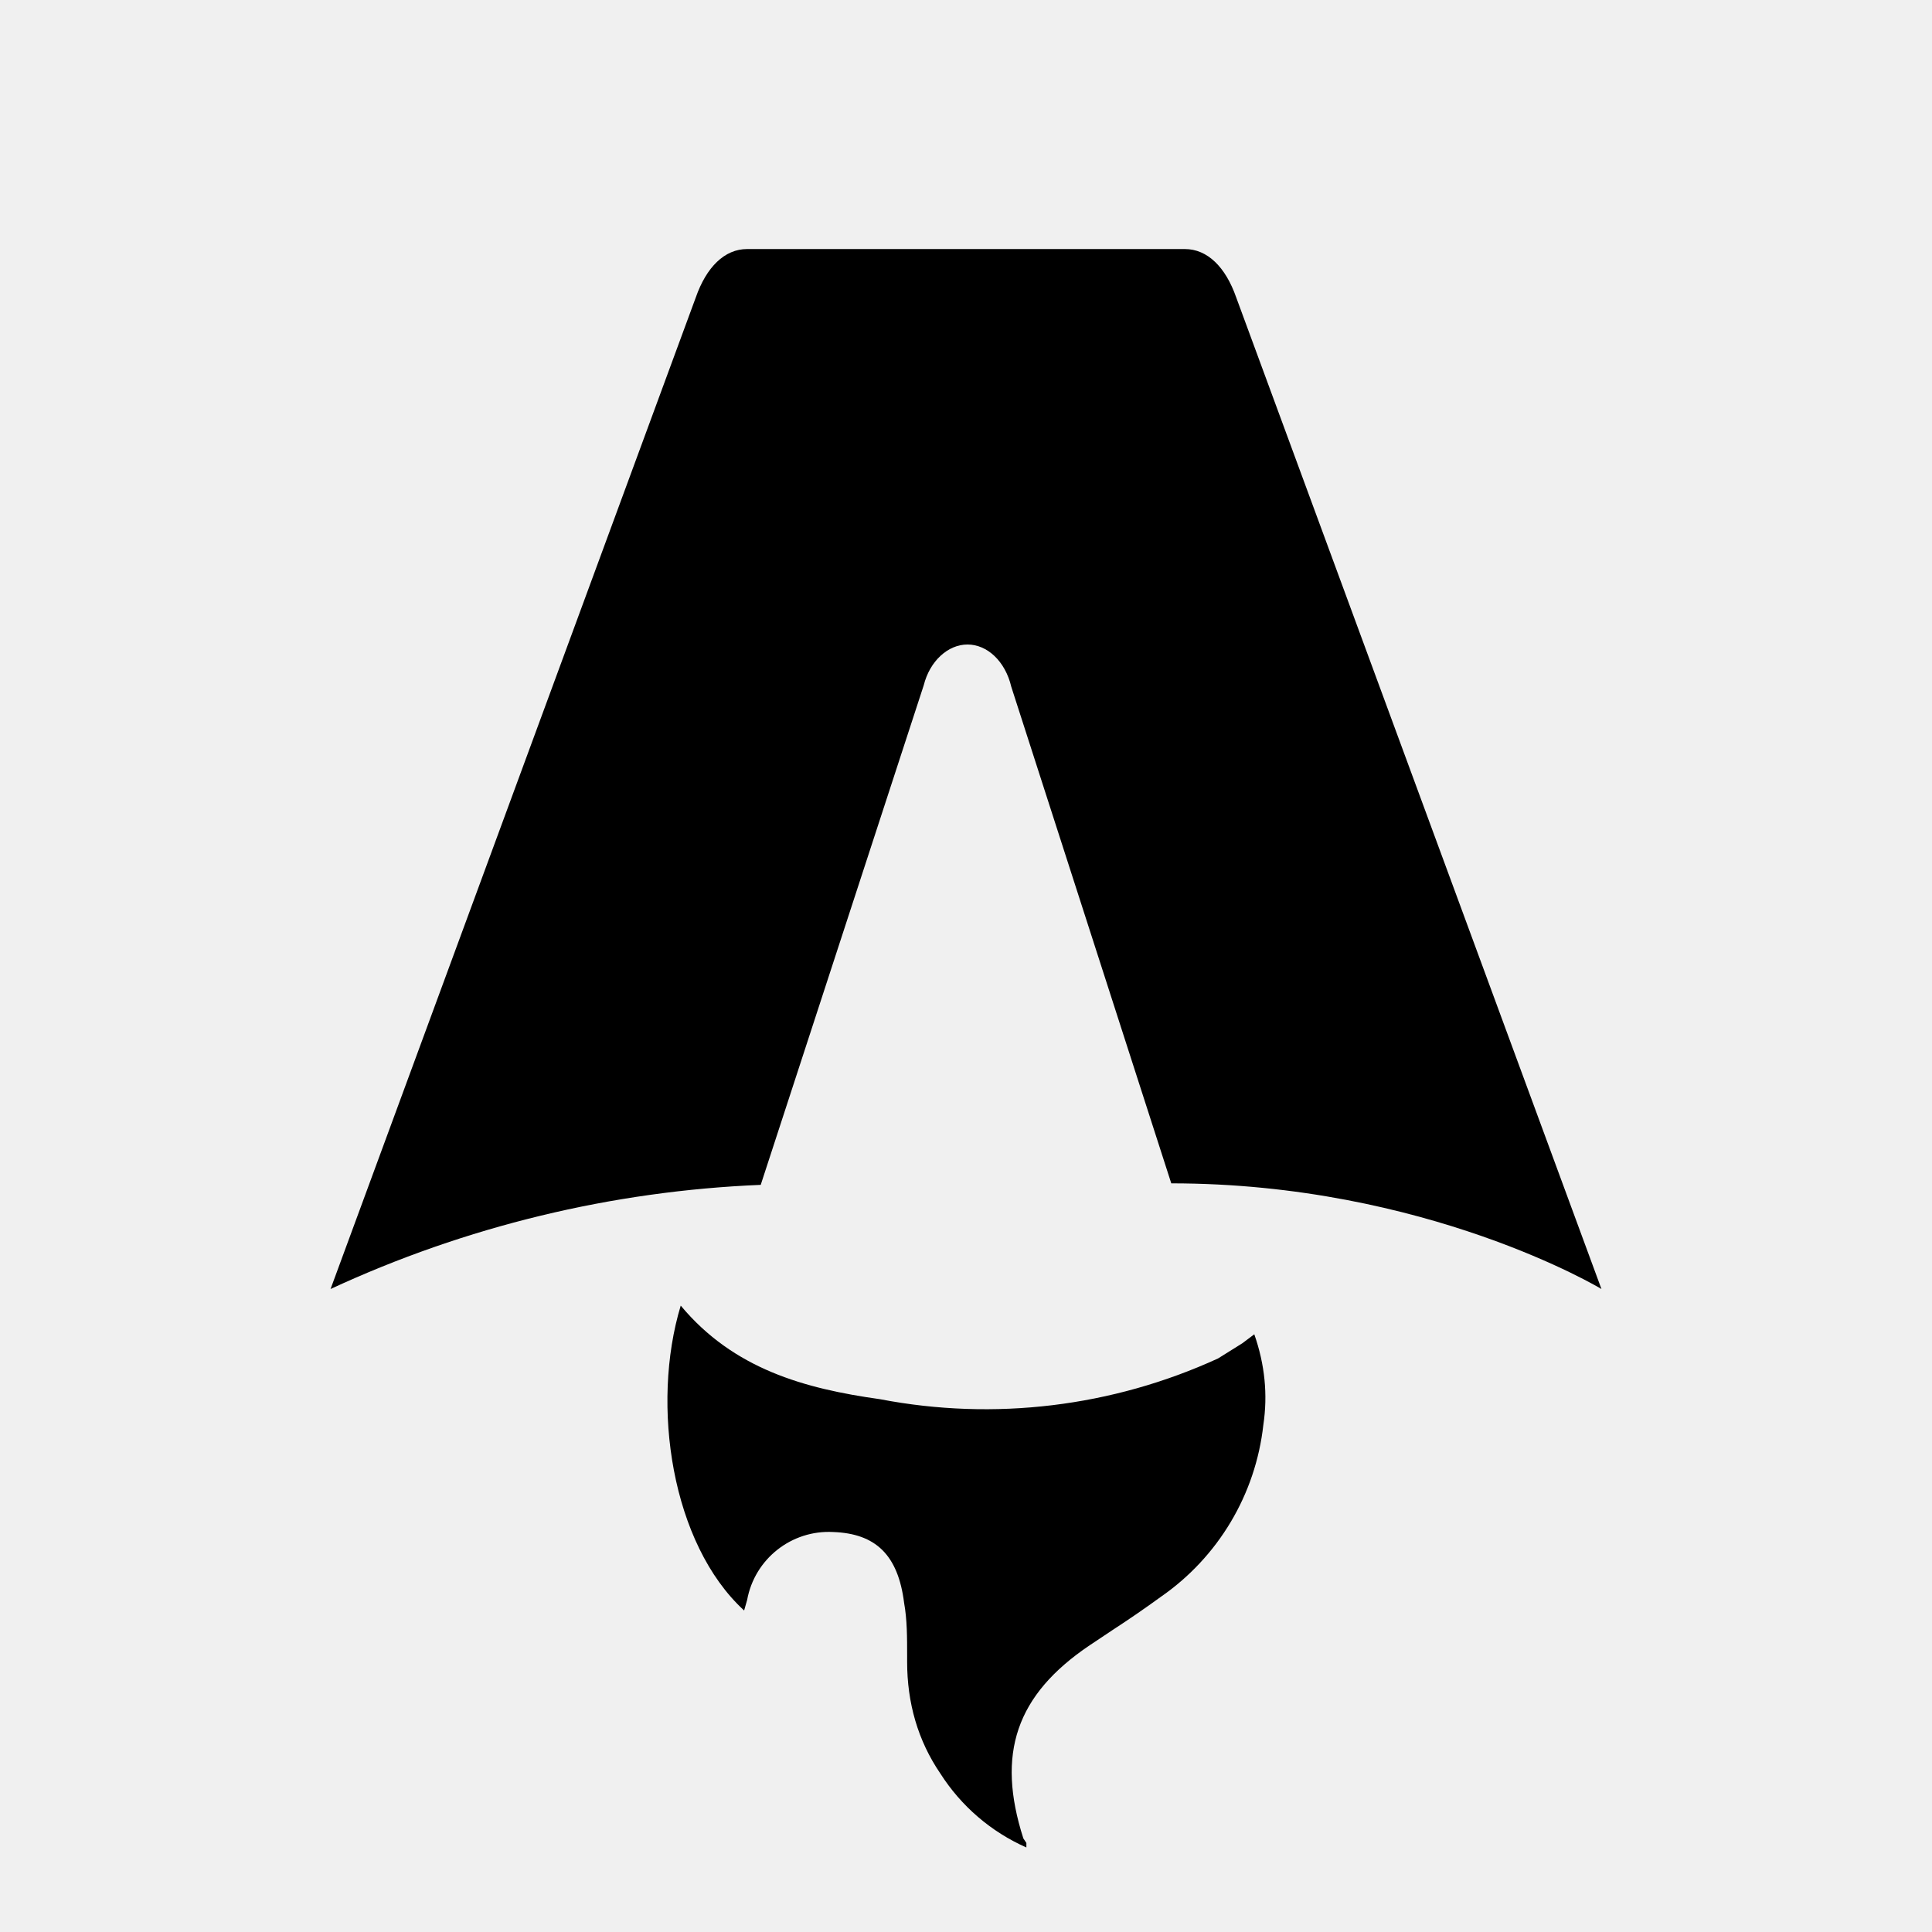
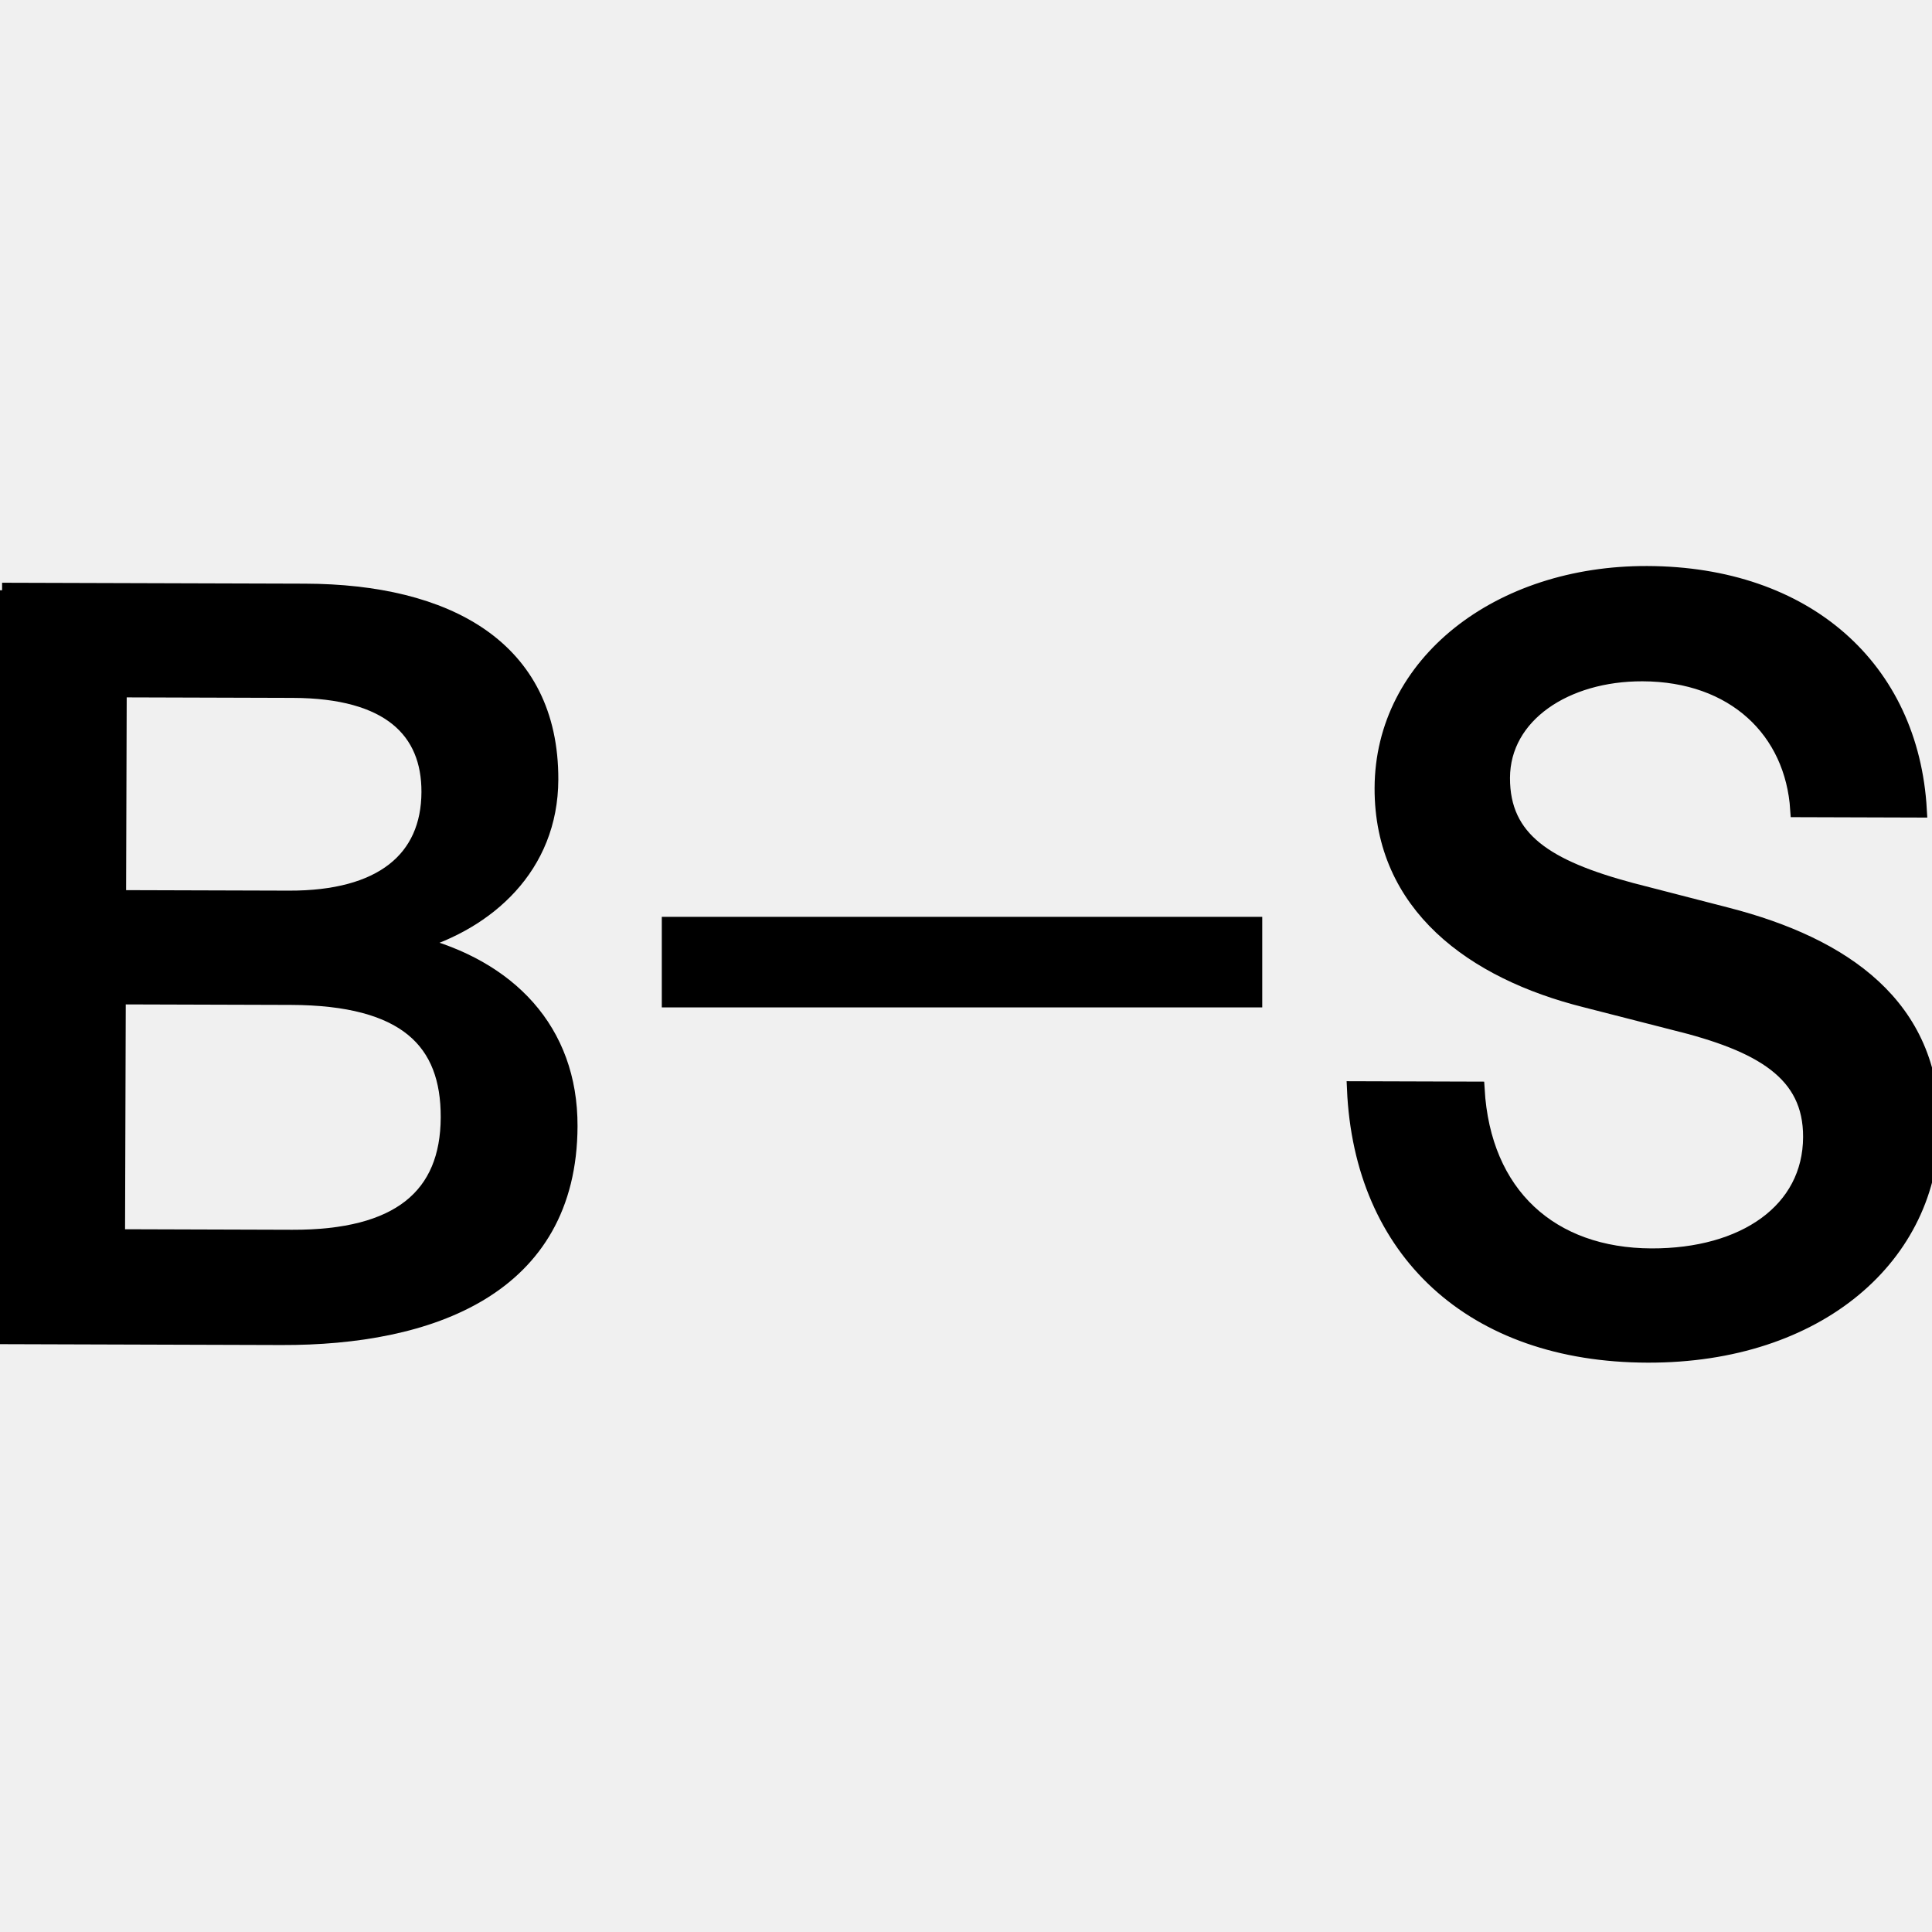
<svg xmlns="http://www.w3.org/2000/svg" fill="none" viewBox="0 0 128 128">
-   <path d="M50.4 78.5a75.1 75.1 0 0 0-28.5 6.9l24.2-65.7c.7-2 1.9-3.2 3.4-3.2h29c1.5 0 2.7 1.2 3.4 3.2l24.2 65.7s-11.6-7-28.5-7L67 45.5c-.4-1.7-1.6-2.8-2.9-2.8-1.3 0-2.5 1.1-2.9 2.7L50.4 78.5Zm-1.1 28.2Zm-4.2-20.2c-2 6.6-.6 15.8 4.2 20.2a17.5 17.5 0 0 1 .2-.7 5.5 5.5 0 0 1 5.7-4.5c2.8.1 4.3 1.5 4.7 4.7.2 1.1.2 2.3.2 3.5v.4c0 2.7.7 5.2 2.2 7.4a13 13 0 0 0 5.7 4.9v-.3l-.2-.3c-1.8-5.6-.5-9.5 4.4-12.8l1.5-1a73 73 0 0 0 3.2-2.2 16 16 0 0 0 6.8-11.4c.3-2 .1-4-.6-6l-.8.6-1.6 1a37 37 0 0 1-22.4 2.7c-5-.7-9.7-2-13.2-6.2Z" />
+   <path d="M0.139 39.108L20.206 39.169C29.601 39.199 36.517 42.896 36.49 51.647C36.472 57.435 32.291 61.098 27.486 62.496C33.694 64.065 37.783 68.248 37.763 74.612C37.73 85.352 28.461 88.642 18.654 88.612L0 88.554L0.153 39.108H0.139ZM19.142 59.507C25.286 59.526 28.408 56.916 28.422 52.472C28.434 48.44 25.823 45.757 19.404 45.737L7.896 45.702L7.853 59.473L19.142 59.507ZM19.36 81.975C26.424 81.997 29.683 79.25 29.699 74.025C29.715 69.005 26.899 66.102 19.272 66.078L7.833 66.043L7.784 81.939L19.36 81.975Z" />
+   <path d="M89.739 72.135L97.859 72.16C98.263 79.156 102.763 83.189 109.415 83.21C115.56 83.229 119.945 80.211 119.96 75.328C119.973 71.09 116.728 69.173 110.876 67.742L105.023 66.243C97.609 64.382 91.546 59.987 91.57 52.211C91.596 43.94 99.309 37.969 109.13 38C119.65 38.033 126.626 44.268 127.159 53.665L119.108 53.64C118.768 48.413 114.897 44.657 108.821 44.638C103.732 44.622 99.554 47.366 99.541 51.536C99.529 55.637 102.486 57.484 108.064 58.983L114.409 60.621C122.18 62.62 128.024 66.671 128 74.585C127.973 83.198 120.463 89.814 109.161 89.779C97.53 89.757 90.2 82.876 89.739 72.135Z" />
+   <path d="M43.846 63.743H83.627" stroke-width="6" />
  <style>
-         path { fill: #000; }
+         path {
+             fill: #000;
+             stroke: #000;
+         }
+ 
        @media (prefers-color-scheme: dark) {
-             path { fill: #FFF; }
+             path {
+                 fill: #CDCDCD;
+                 stroke: #CDCDCD;
+             }
        }
    </style>
</svg>
